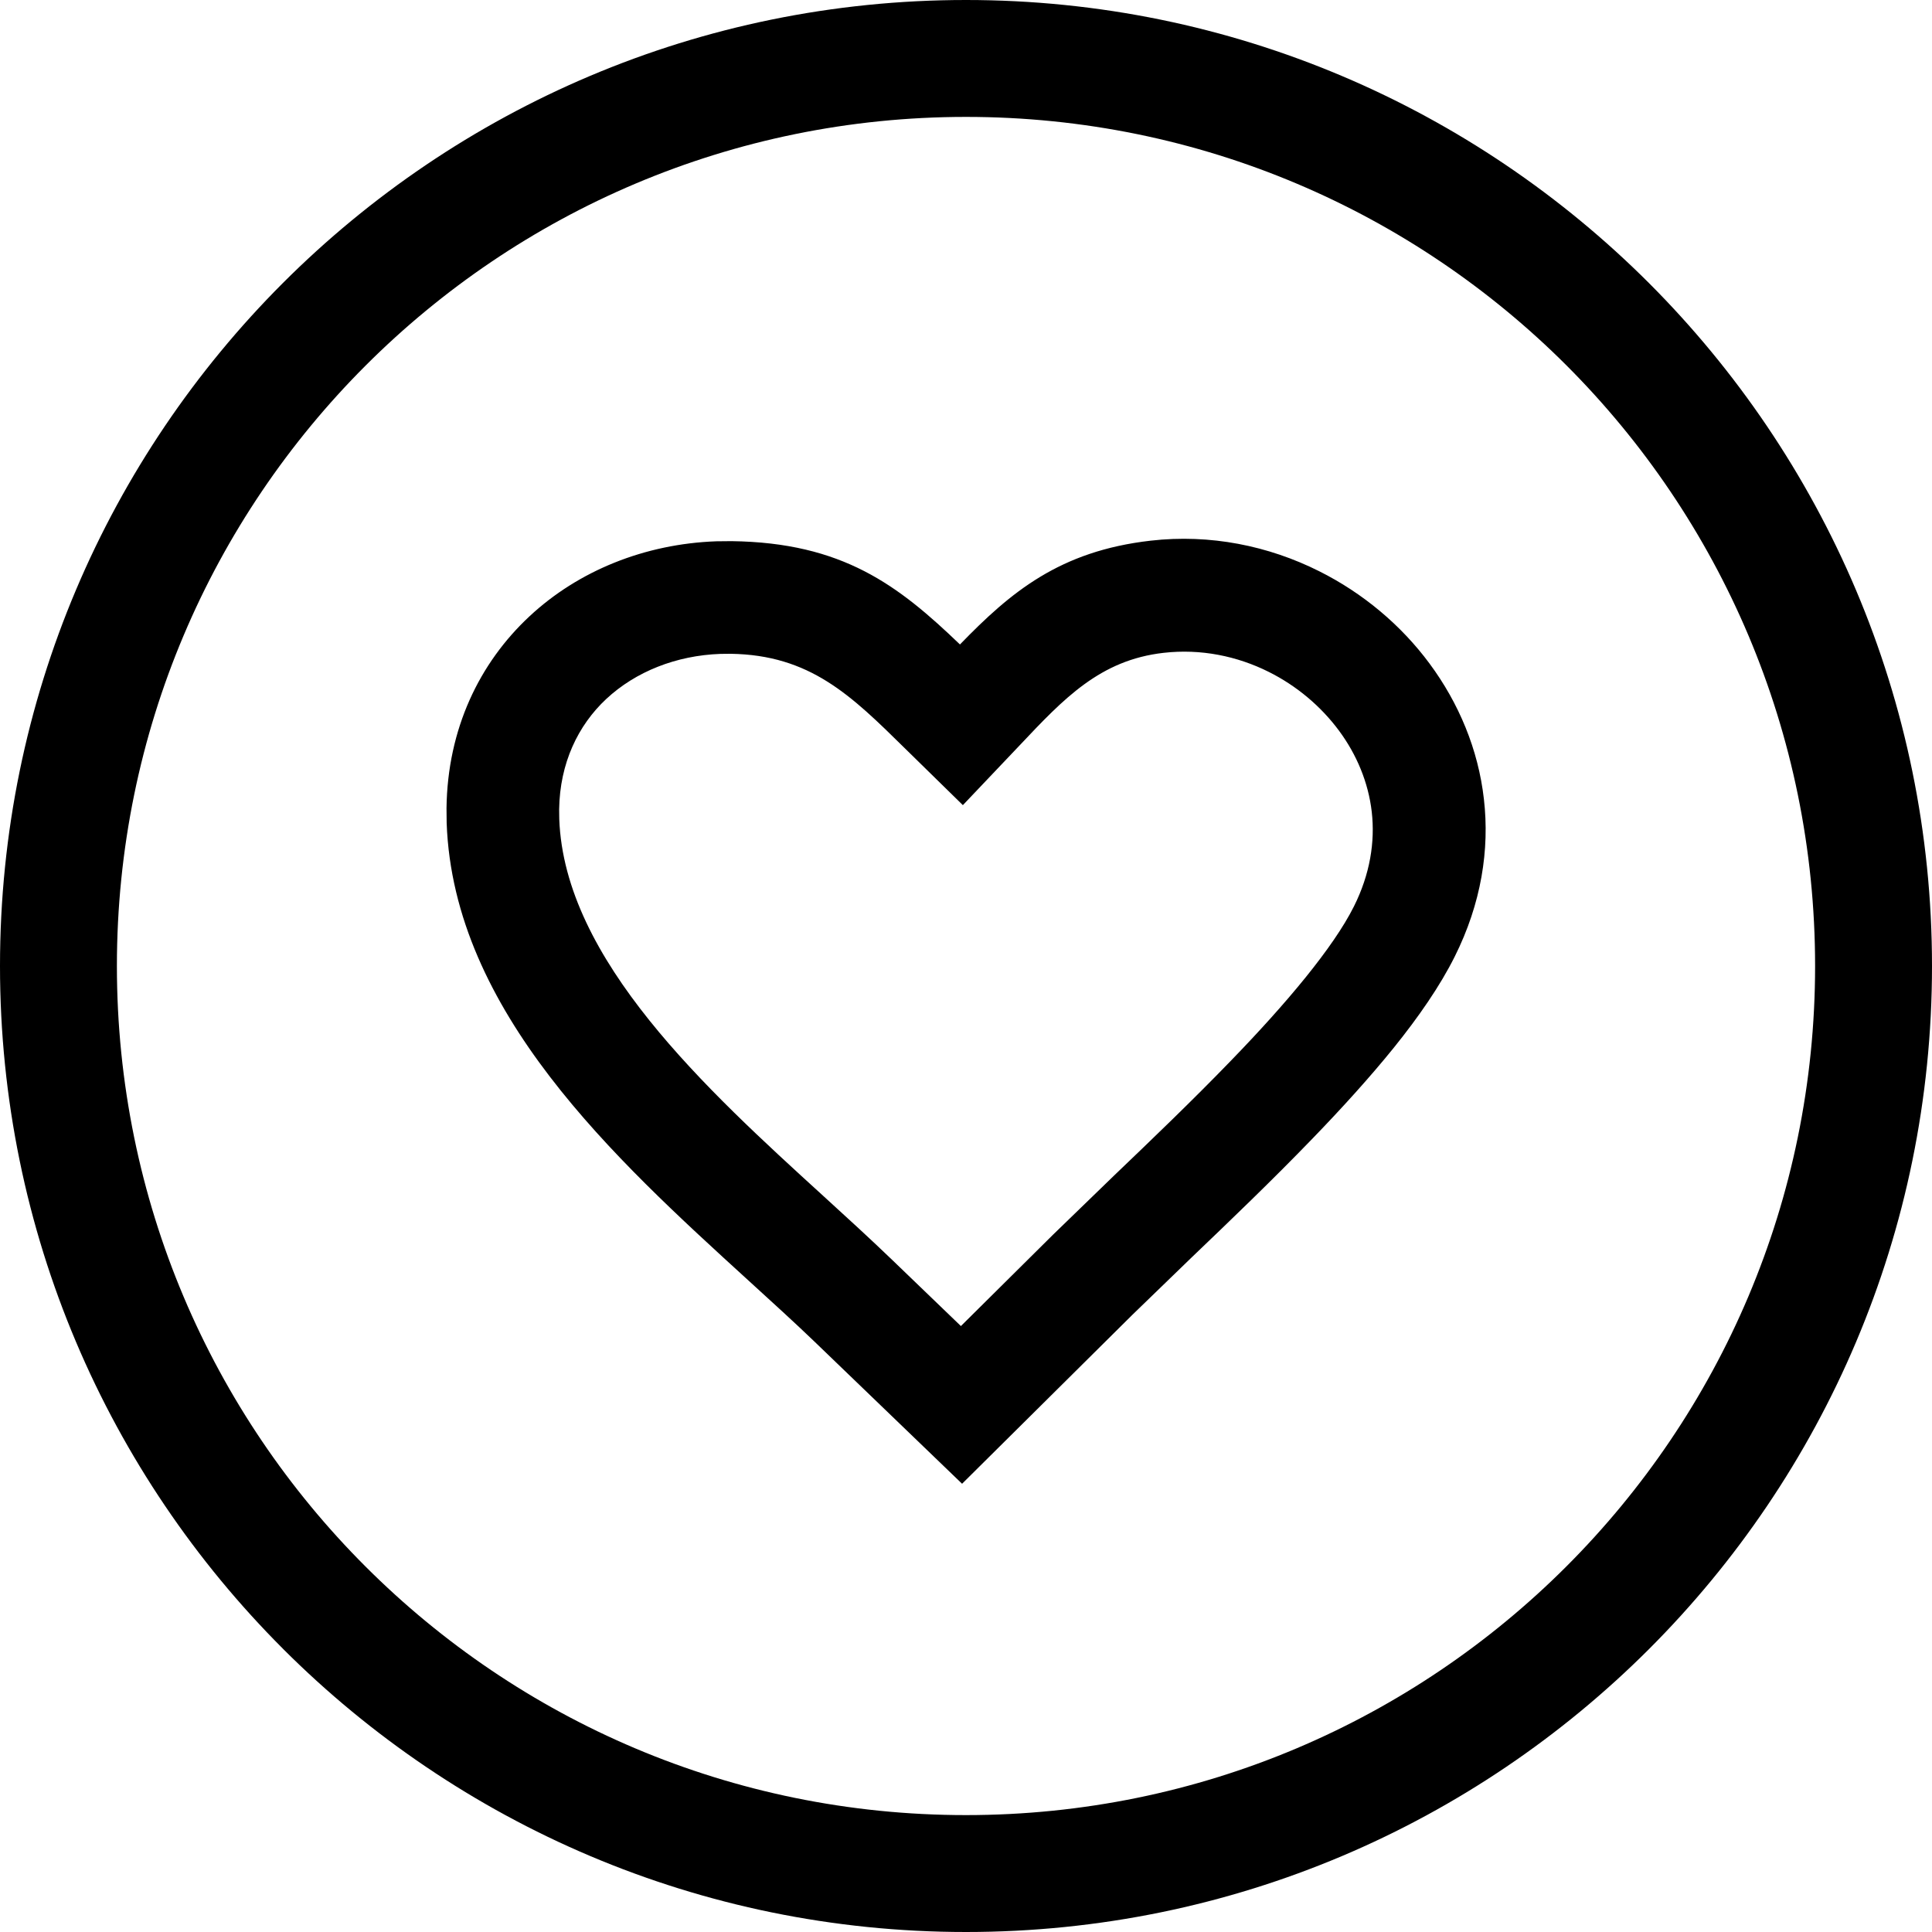
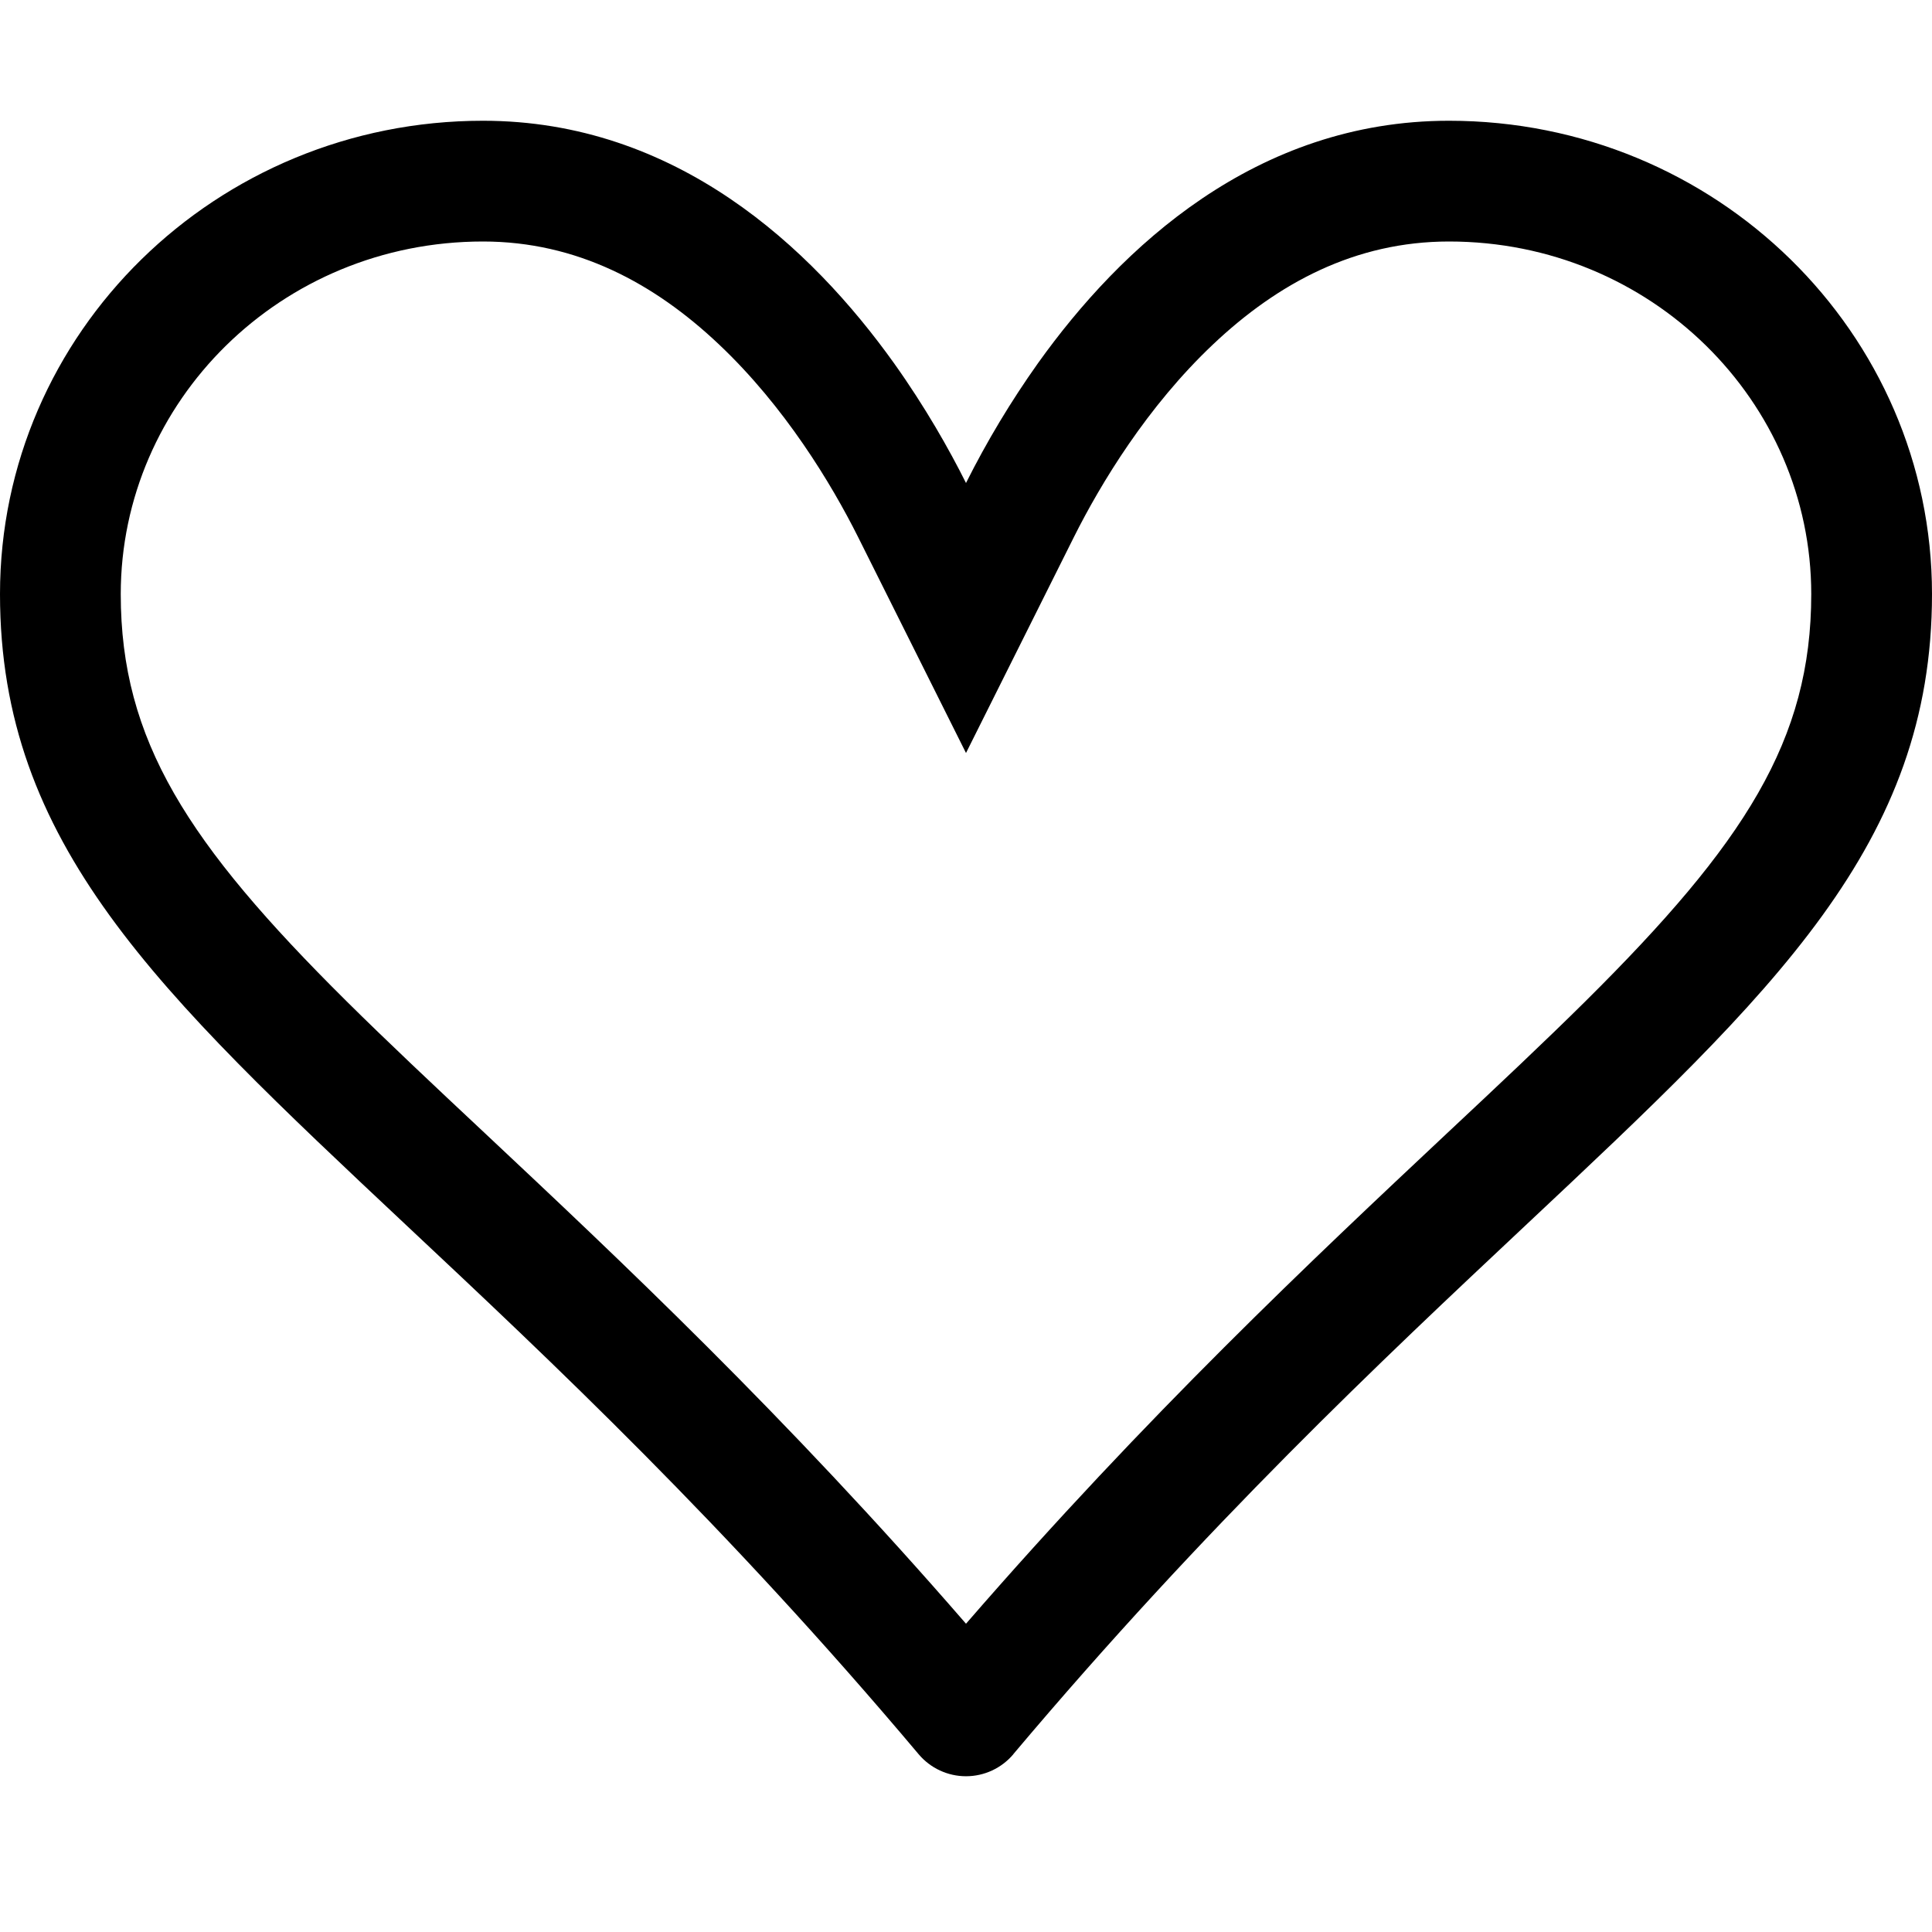
- <svg xmlns="http://www.w3.org/2000/svg" shape-rendering="geometricPrecision" text-rendering="geometricPrecision" image-rendering="optimizeQuality" fill-rule="evenodd" clip-rule="evenodd" viewBox="0 0 512 512">
-   <path fill-rule="nonzero" d="M256 0c70.64 0 134.63 28.67 180.96 74.98C483.33 121.37 512 185.36 512 256c0 70.69-28.67 134.69-74.98 181.01C390.69 483.33 326.69 512 256 512c-70.6 0-134.6-28.67-180.95-74.99l-.09-.1C28.65 390.58 0 326.59 0 256c0-70.69 28.67-134.69 74.99-181.02C121.31 28.67 185.31 0 256 0zm14.26 197.48-15.09 15.89-15.31-15c-14.35-14.14-25.21-24.8-46.25-25.11l-2.72.03c-11.69.42-22.44 4.69-30.22 11.94-7.5 7-12.3 17.02-12.49 29.21l.03 2.6c1.34 37.33 38.97 71.64 70.14 100.05 6.16 5.62 12.1 11.04 18.09 16.8l18.21 17.53 24.39-24.19 16.11-15.61c9.92-9.49 20.91-20.02 31.04-30.51 7.24-7.47 14.07-14.99 19.85-22.14 5.5-6.82 10-13.23 12.77-18.77 4.27-8.54 5.62-17.09 4.72-25.03-.9-7.84-4.01-15.22-8.67-21.52-4.82-6.51-11.26-11.91-18.62-15.59-8.39-4.2-18.05-6.18-27.89-5.05-16.81 1.91-26.41 12.09-38.09 24.47zm-15.86-26.69c13.43-13.86 26.42-24.76 50.56-27.51 15.76-1.8 31.2 1.36 44.64 8.1 11.57 5.79 21.7 14.27 29.25 24.48 7.74 10.45 12.91 22.75 14.4 35.91 1.54 13.37-.68 27.66-7.76 41.79-3.87 7.74-9.51 15.9-16.16 24.15-6.38 7.89-13.81 16.07-21.6 24.12-10.63 11.01-21.85 21.76-31.92 31.39l-15.7 15.2-45.15 44.79-39.23-37.78c-4.96-4.77-11.14-10.4-17.51-16.2-35.37-32.26-78.06-71.16-79.85-121.13l-.04-3.91c.26-21.04 8.73-38.5 21.98-50.85 12.99-12.12 30.61-19.21 49.52-19.89l4.04-.04c29.41.38 44.15 11.65 60.53 27.38zm160.75-73.94C374.45 56.16 318.17 30.98 256 30.98c-62.14 0-118.41 25.2-159.11 65.9C56.16 137.6 30.98 193.86 30.98 256c0 62.18 25.17 118.45 65.85 159.11 40.72 40.74 96.99 65.91 159.17 65.91 62.14 0 118.4-25.18 159.12-65.91 40.7-40.7 65.9-96.97 65.9-159.11 0-62.17-25.18-118.45-65.87-159.15z" />
+ <svg xmlns="http://www.w3.org/2000/svg" width="16" height="16" fill="currentColor" class="bi bi-suit-heart" viewBox="0 0 16 16">
+   <path d="m8 6.236-.894-1.789c-.222-.443-.607-1.08-1.152-1.595C5.418 2.345 4.776 2 4 2 2.324 2 1 3.326 1 4.92c0 1.211.554 2.066 1.868 3.37.337.334.721.695 1.146 1.093C5.122 10.423 6.5 11.717 8 13.447c1.5-1.73 2.878-3.024 3.986-4.064.425-.398.81-.76 1.146-1.093C14.446 6.986 15 6.131 15 4.92 15 3.326 13.676 2 12 2c-.777 0-1.418.345-1.954.852-.545.515-.93 1.152-1.152 1.595L8 6.236zm.392 8.292a.513.513 0 0 1-.784 0c-1.601-1.902-3.05-3.262-4.243-4.381C1.3 8.208 0 6.989 0 4.92 0 2.755 1.79 1 4 1c1.6 0 2.719 1.05 3.404 2.008.26.365.458.716.596.992a7.55 7.55 0 0 1 .596-.992C9.281 2.049 10.4 1 12 1c2.21 0 4 1.755 4 3.92 0 2.069-1.3 3.288-3.365 5.227-1.193 1.12-2.642 2.48-4.243 4.38z" />
</svg>
